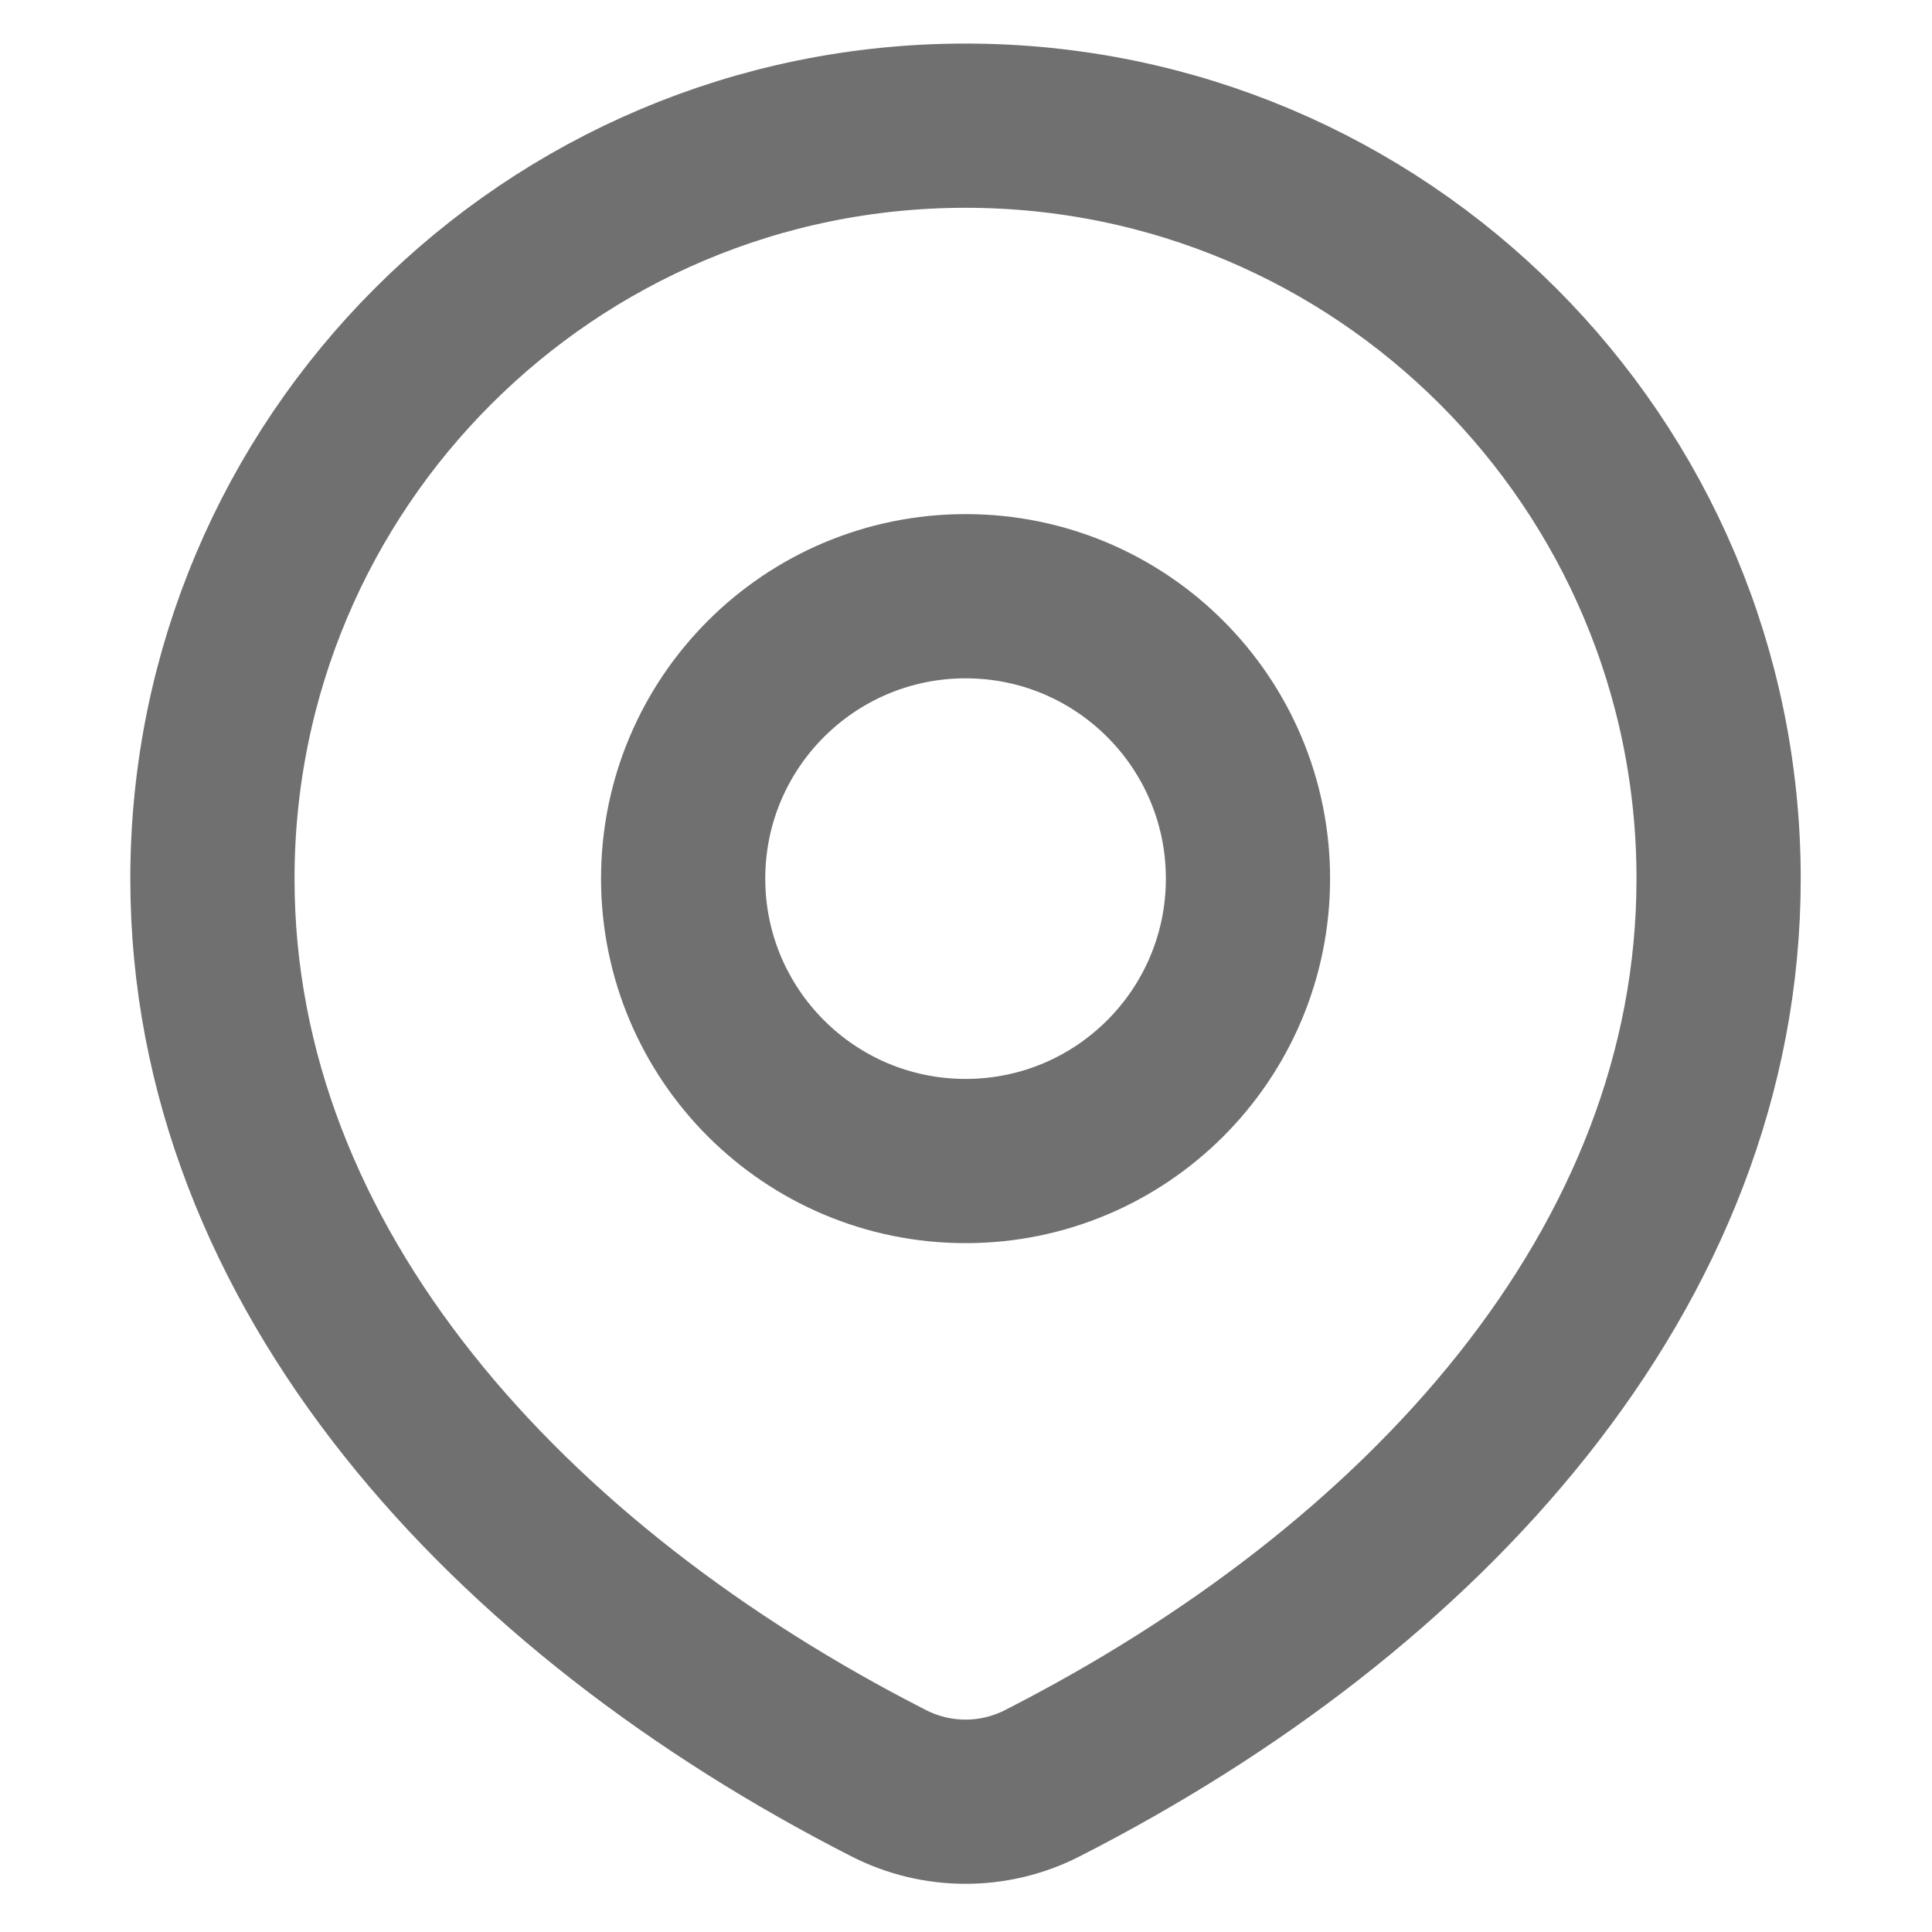
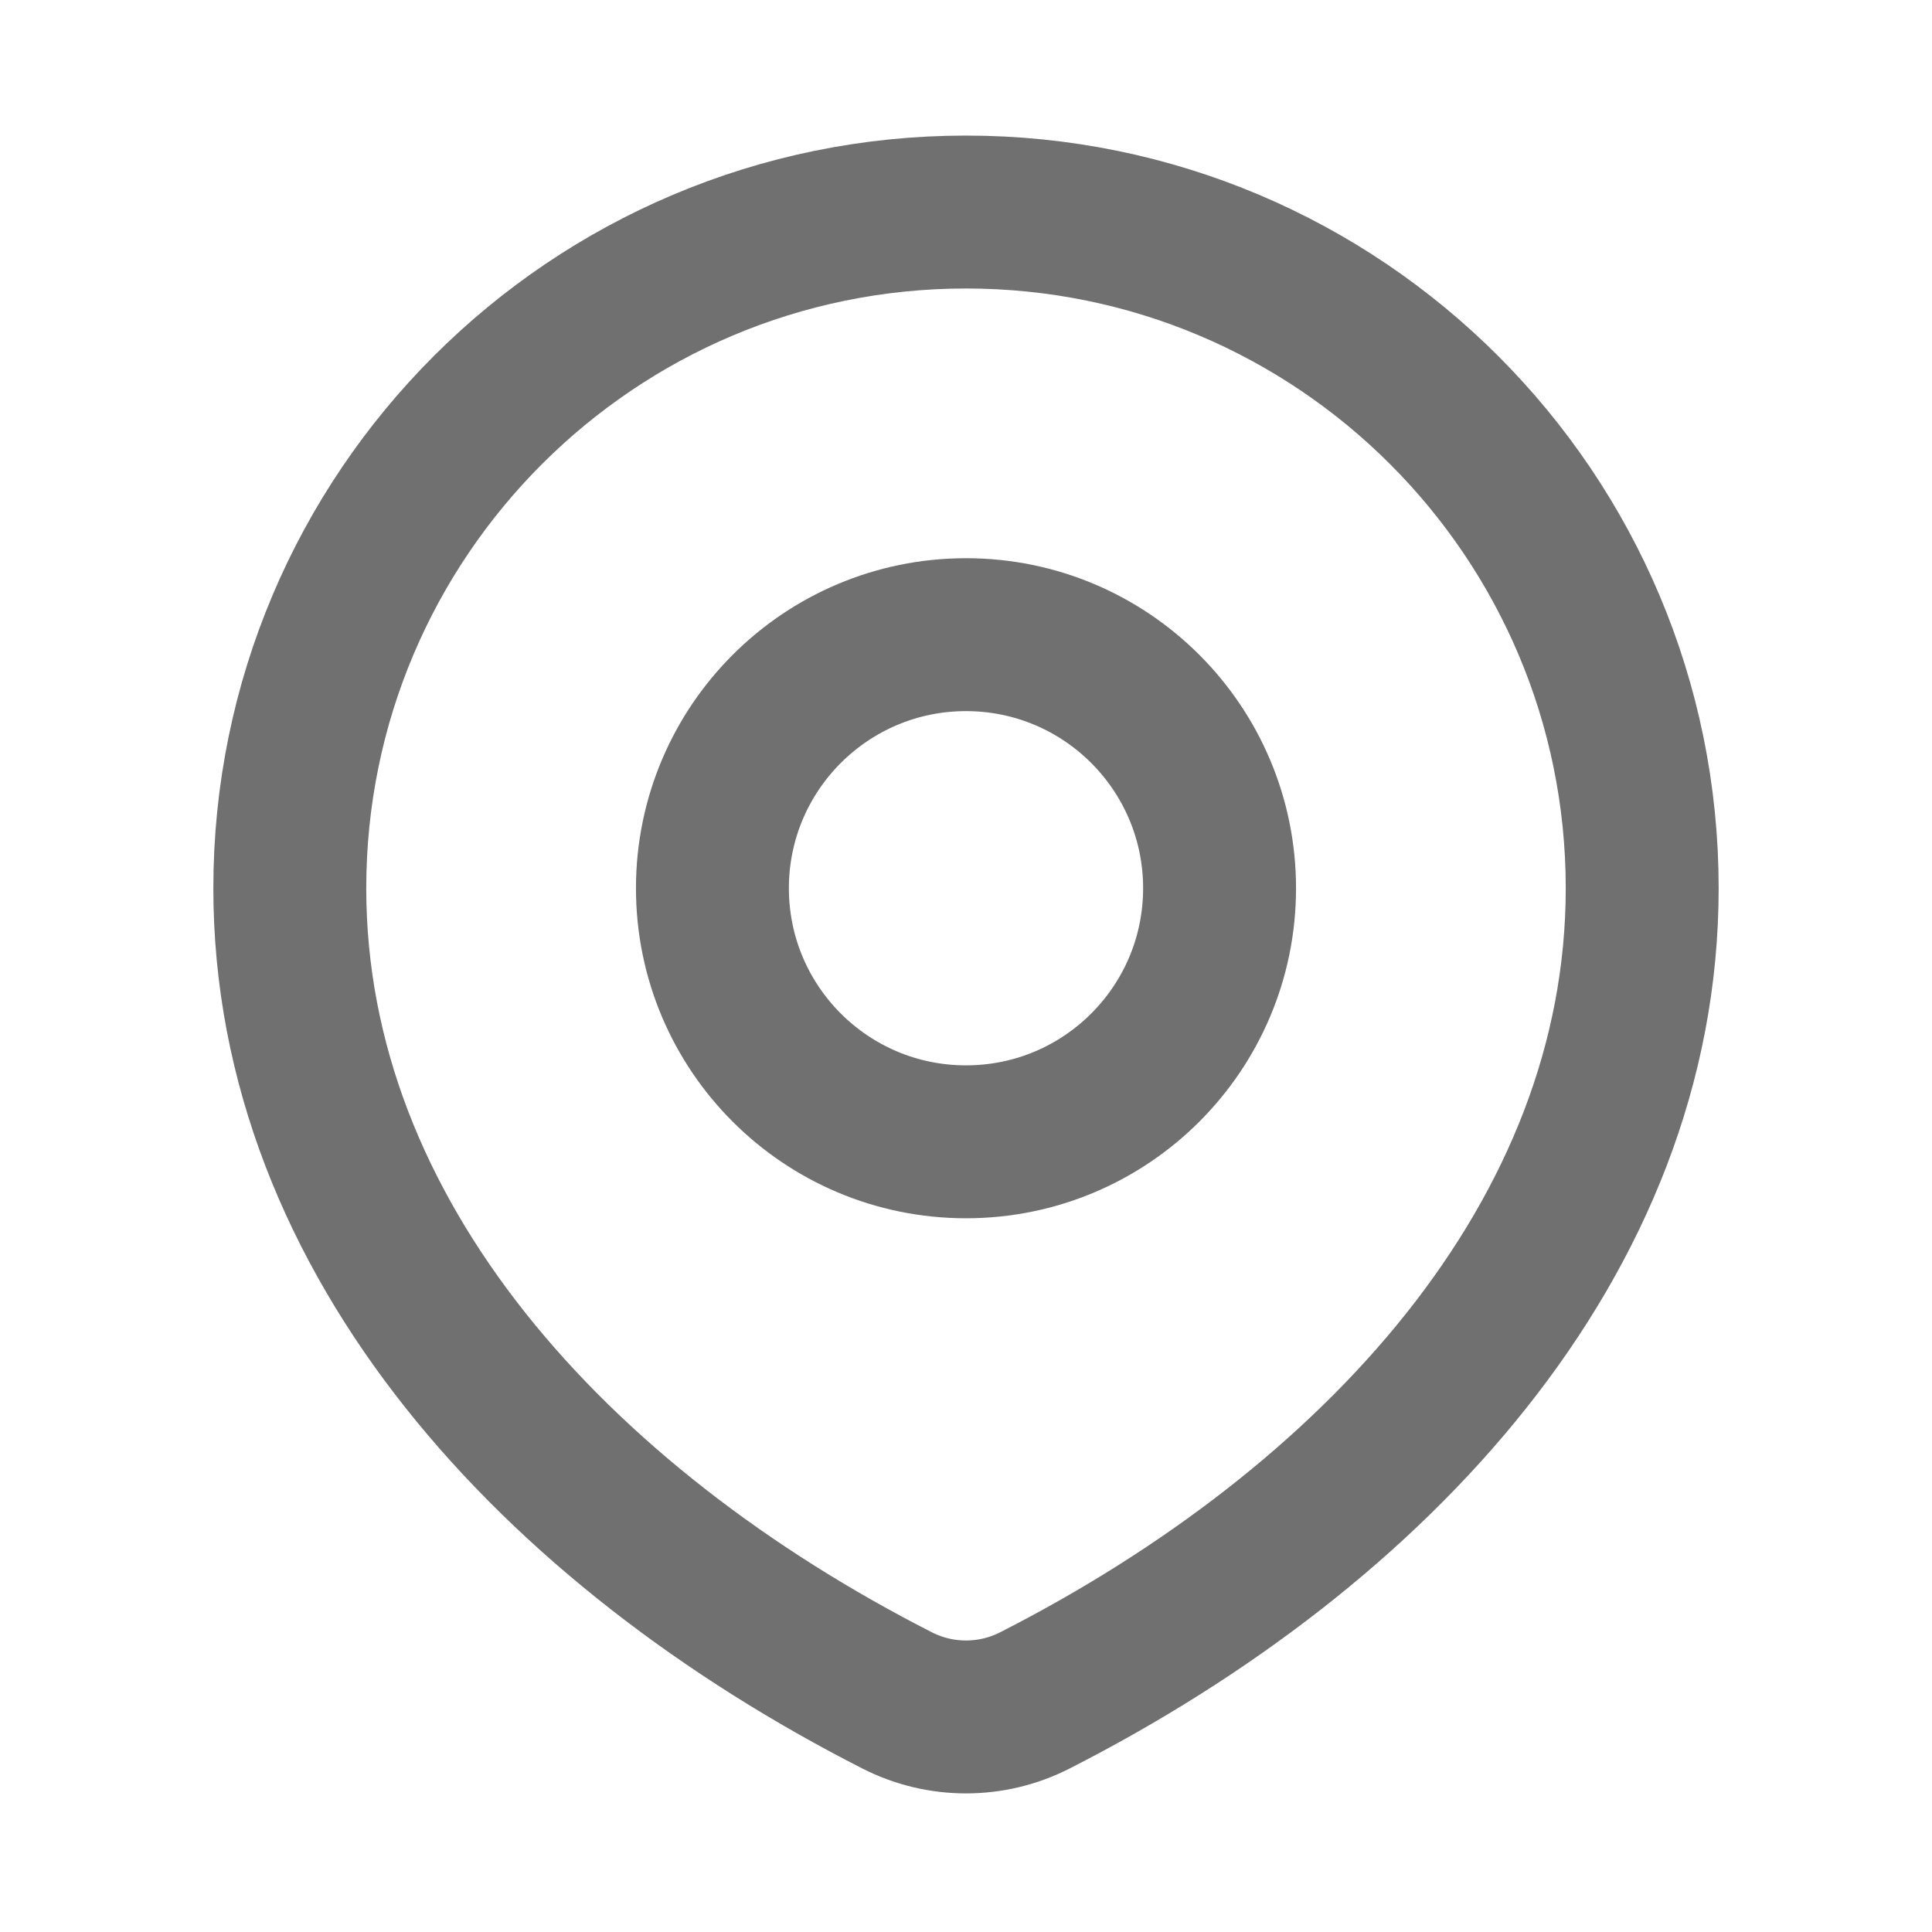
<svg xmlns="http://www.w3.org/2000/svg" width="20" height="20" viewBox="0 0 20 20" fill="none">
-   <path d="M10.79 18.46C14.723 16.455 17.791 13.134 17.791 9.097C17.791 4.791 14.301 1.301 9.995 1.301C5.69 1.301 2.199 4.791 2.199 9.097C2.199 13.134 5.268 16.455 9.2 18.46C9.7 18.715 10.291 18.715 10.79 18.46Z" stroke="#707070" stroke-width="1.7" stroke-linecap="round" stroke-linejoin="round" />
-   <path d="M12.919 9.095C12.919 10.71 11.611 12.019 9.996 12.019C8.381 12.019 7.072 10.71 7.072 9.095C7.072 7.481 8.381 6.172 9.996 6.172C11.611 6.172 12.919 7.481 12.919 9.095Z" stroke="#707070" stroke-width="1.7" stroke-linecap="round" stroke-linejoin="round" />
+   <path d="M10.714 17.602C14.245 15.802 17 12.82 17 9.195C17 5.329 13.866 2.195 10 2.195C6.134 2.195 3 5.329 3 9.195C3 12.82 5.755 15.802 9.286 17.602C9.735 17.831 10.265 17.831 10.714 17.602Z" stroke="#707070" stroke-width="1.583" stroke-linecap="round" stroke-linejoin="round" />
+   <path d="M12.625 9.195C12.625 10.645 11.45 11.82 10 11.82C8.55 11.82 7.375 10.645 7.375 9.195C7.375 7.746 8.55 6.57 10 6.57C11.45 6.57 12.625 7.746 12.625 9.195Z" stroke="#707070" stroke-width="1.583" stroke-linecap="round" stroke-linejoin="round" />
</svg>
